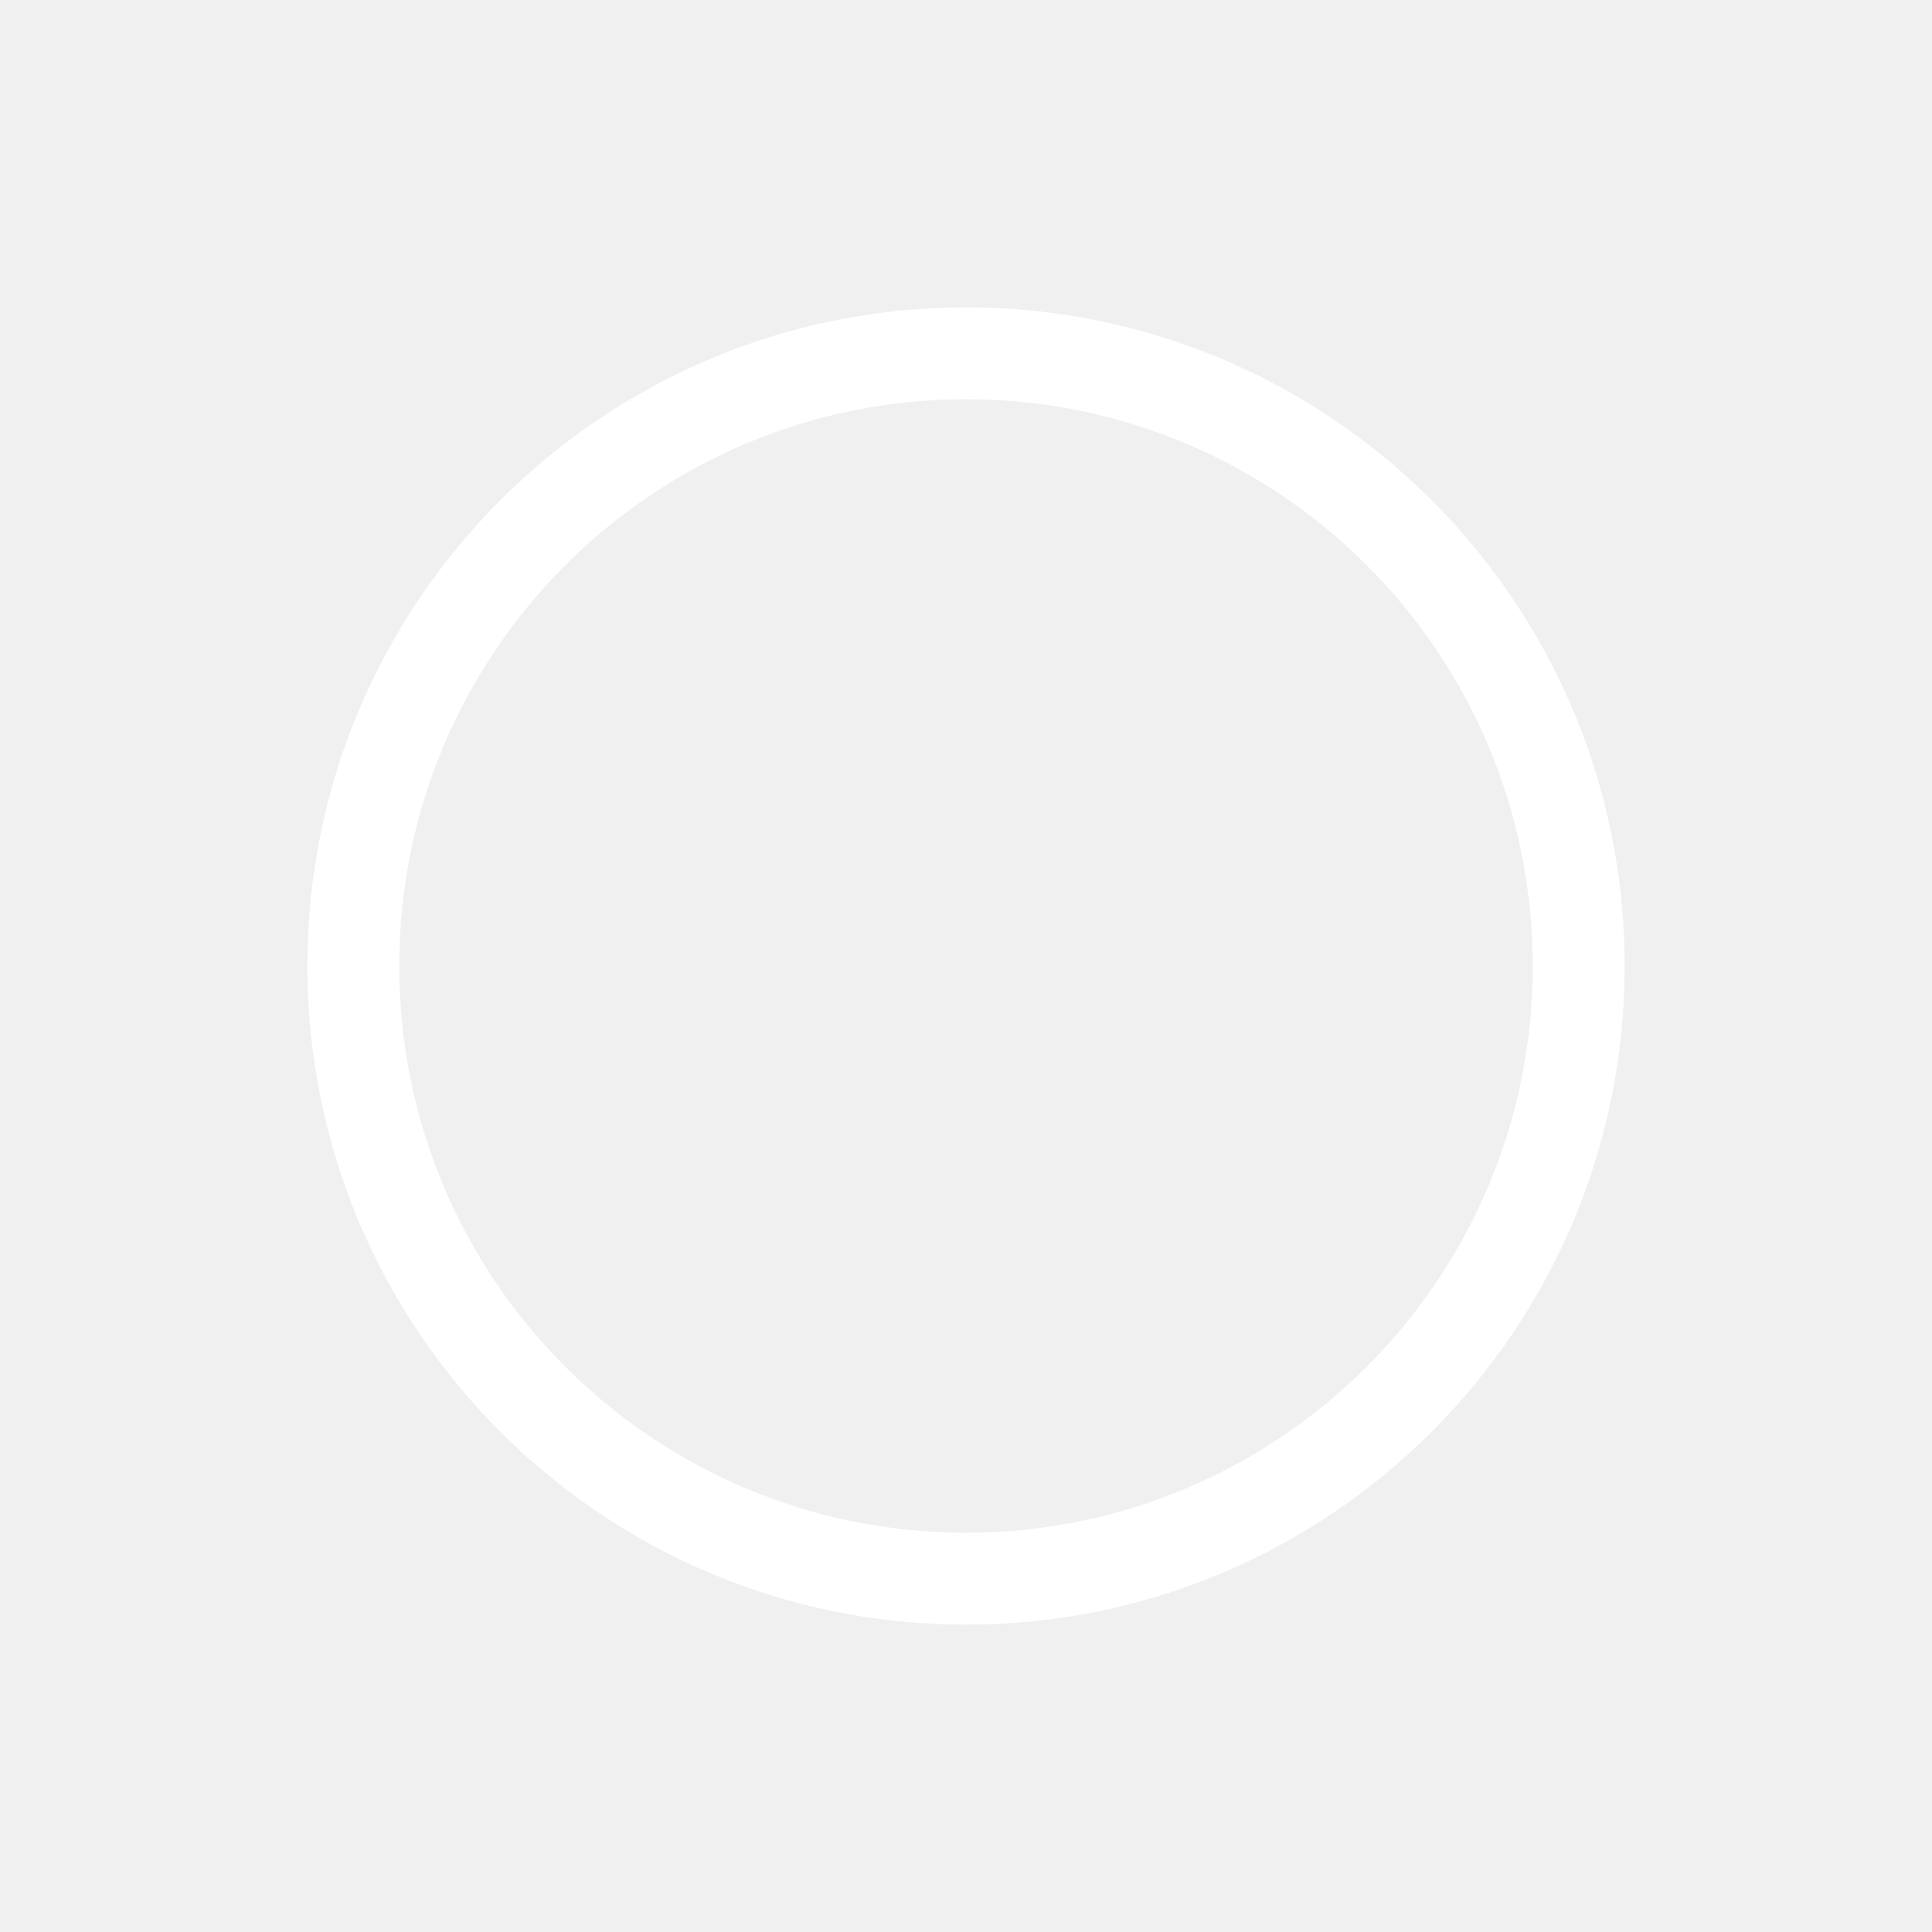
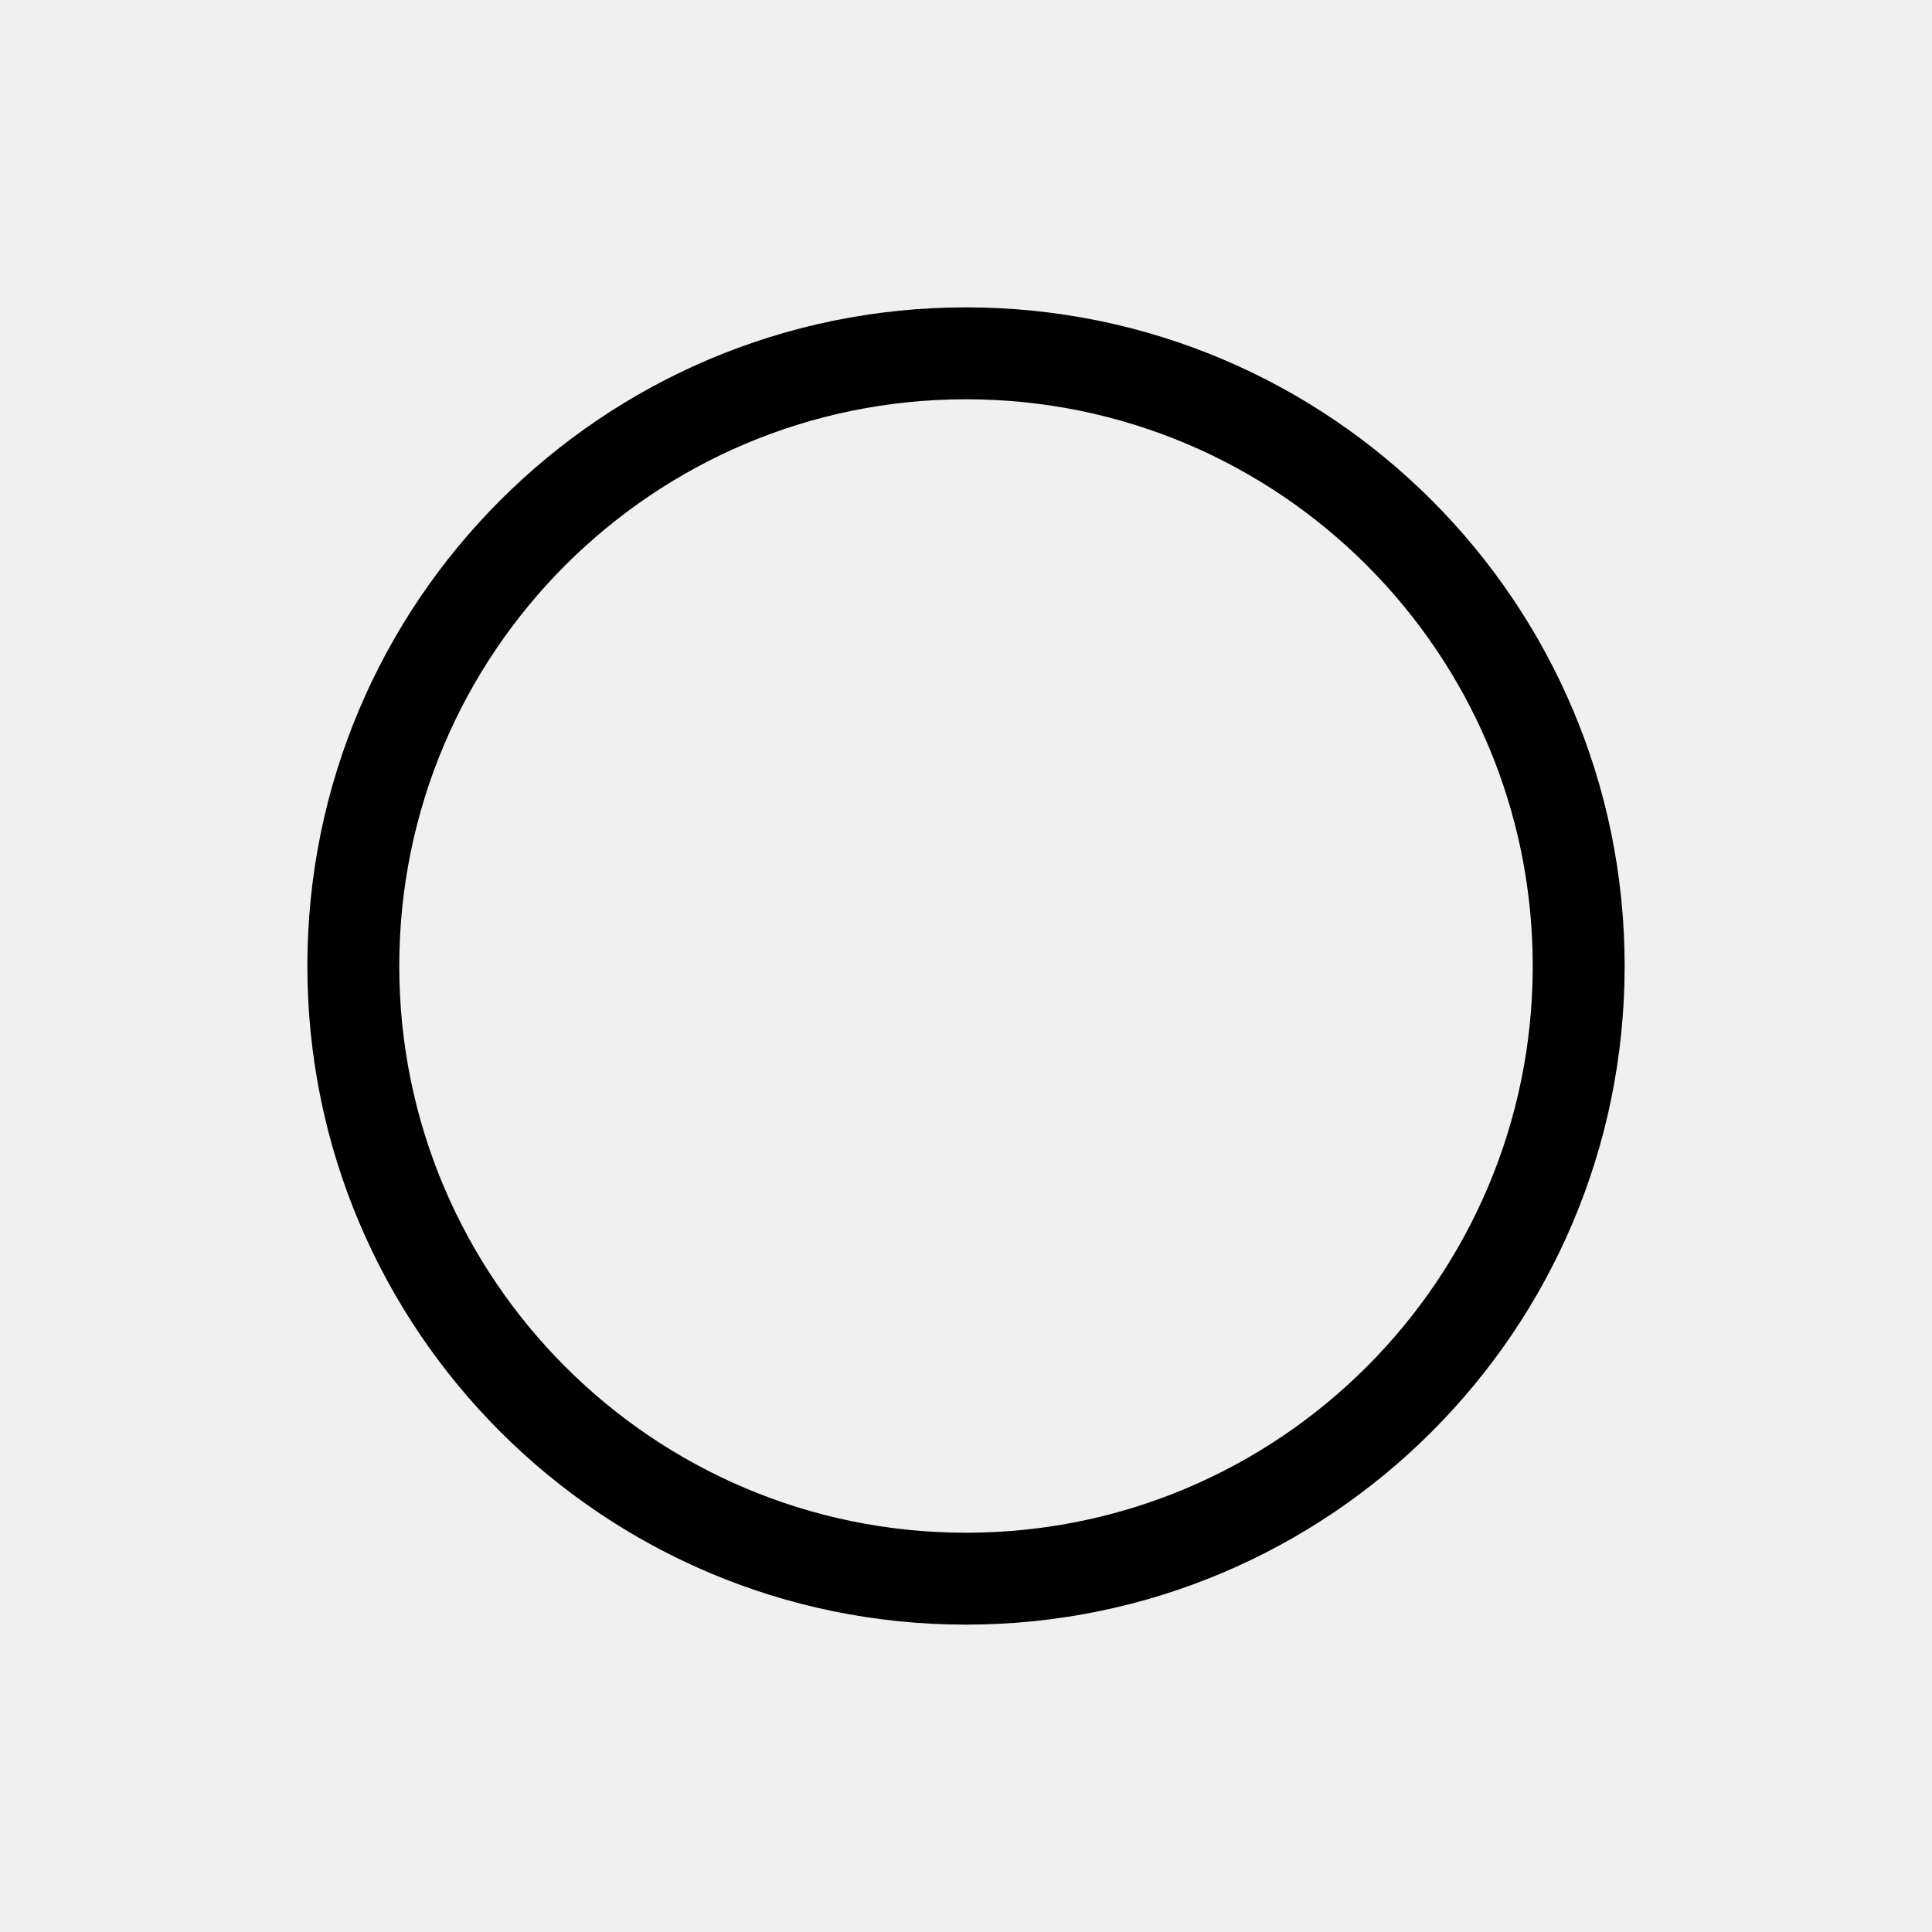
- <svg xmlns="http://www.w3.org/2000/svg" width="44" height="44" viewBox="0 0 44 44" fill="none">
-   <path fill-rule="evenodd" clip-rule="evenodd" d="M22 37C30.284 37 37 30.284 37 22C37 13.716 30.284 7 22 7C13.716 7 7 13.716 7 22C7 30.284 13.716 37 22 37ZM22 34.907C29.128 34.907 34.907 29.128 34.907 22C34.907 14.872 29.128 9.093 22 9.093C14.872 9.093 9.093 14.872 9.093 22C9.093 29.128 14.872 34.907 22 34.907Z" fill="white" />
+ <svg xmlns="http://www.w3.org/2000/svg" width="44" height="44" viewBox="0 0 44 44" fill="current">
+   <path fill-rule="evenodd" clip-rule="evenodd" d="M22 37C30.284 37 37 30.284 37 22C37 13.716 30.284 7 22 7C13.716 7 7 13.716 7 22C7 30.284 13.716 37 22 37ZM22 34.907C29.128 34.907 34.907 29.128 34.907 22C34.907 14.872 29.128 9.093 22 9.093C14.872 9.093 9.093 14.872 9.093 22C9.093 29.128 14.872 34.907 22 34.907Z" fill="current" />
</svg>
